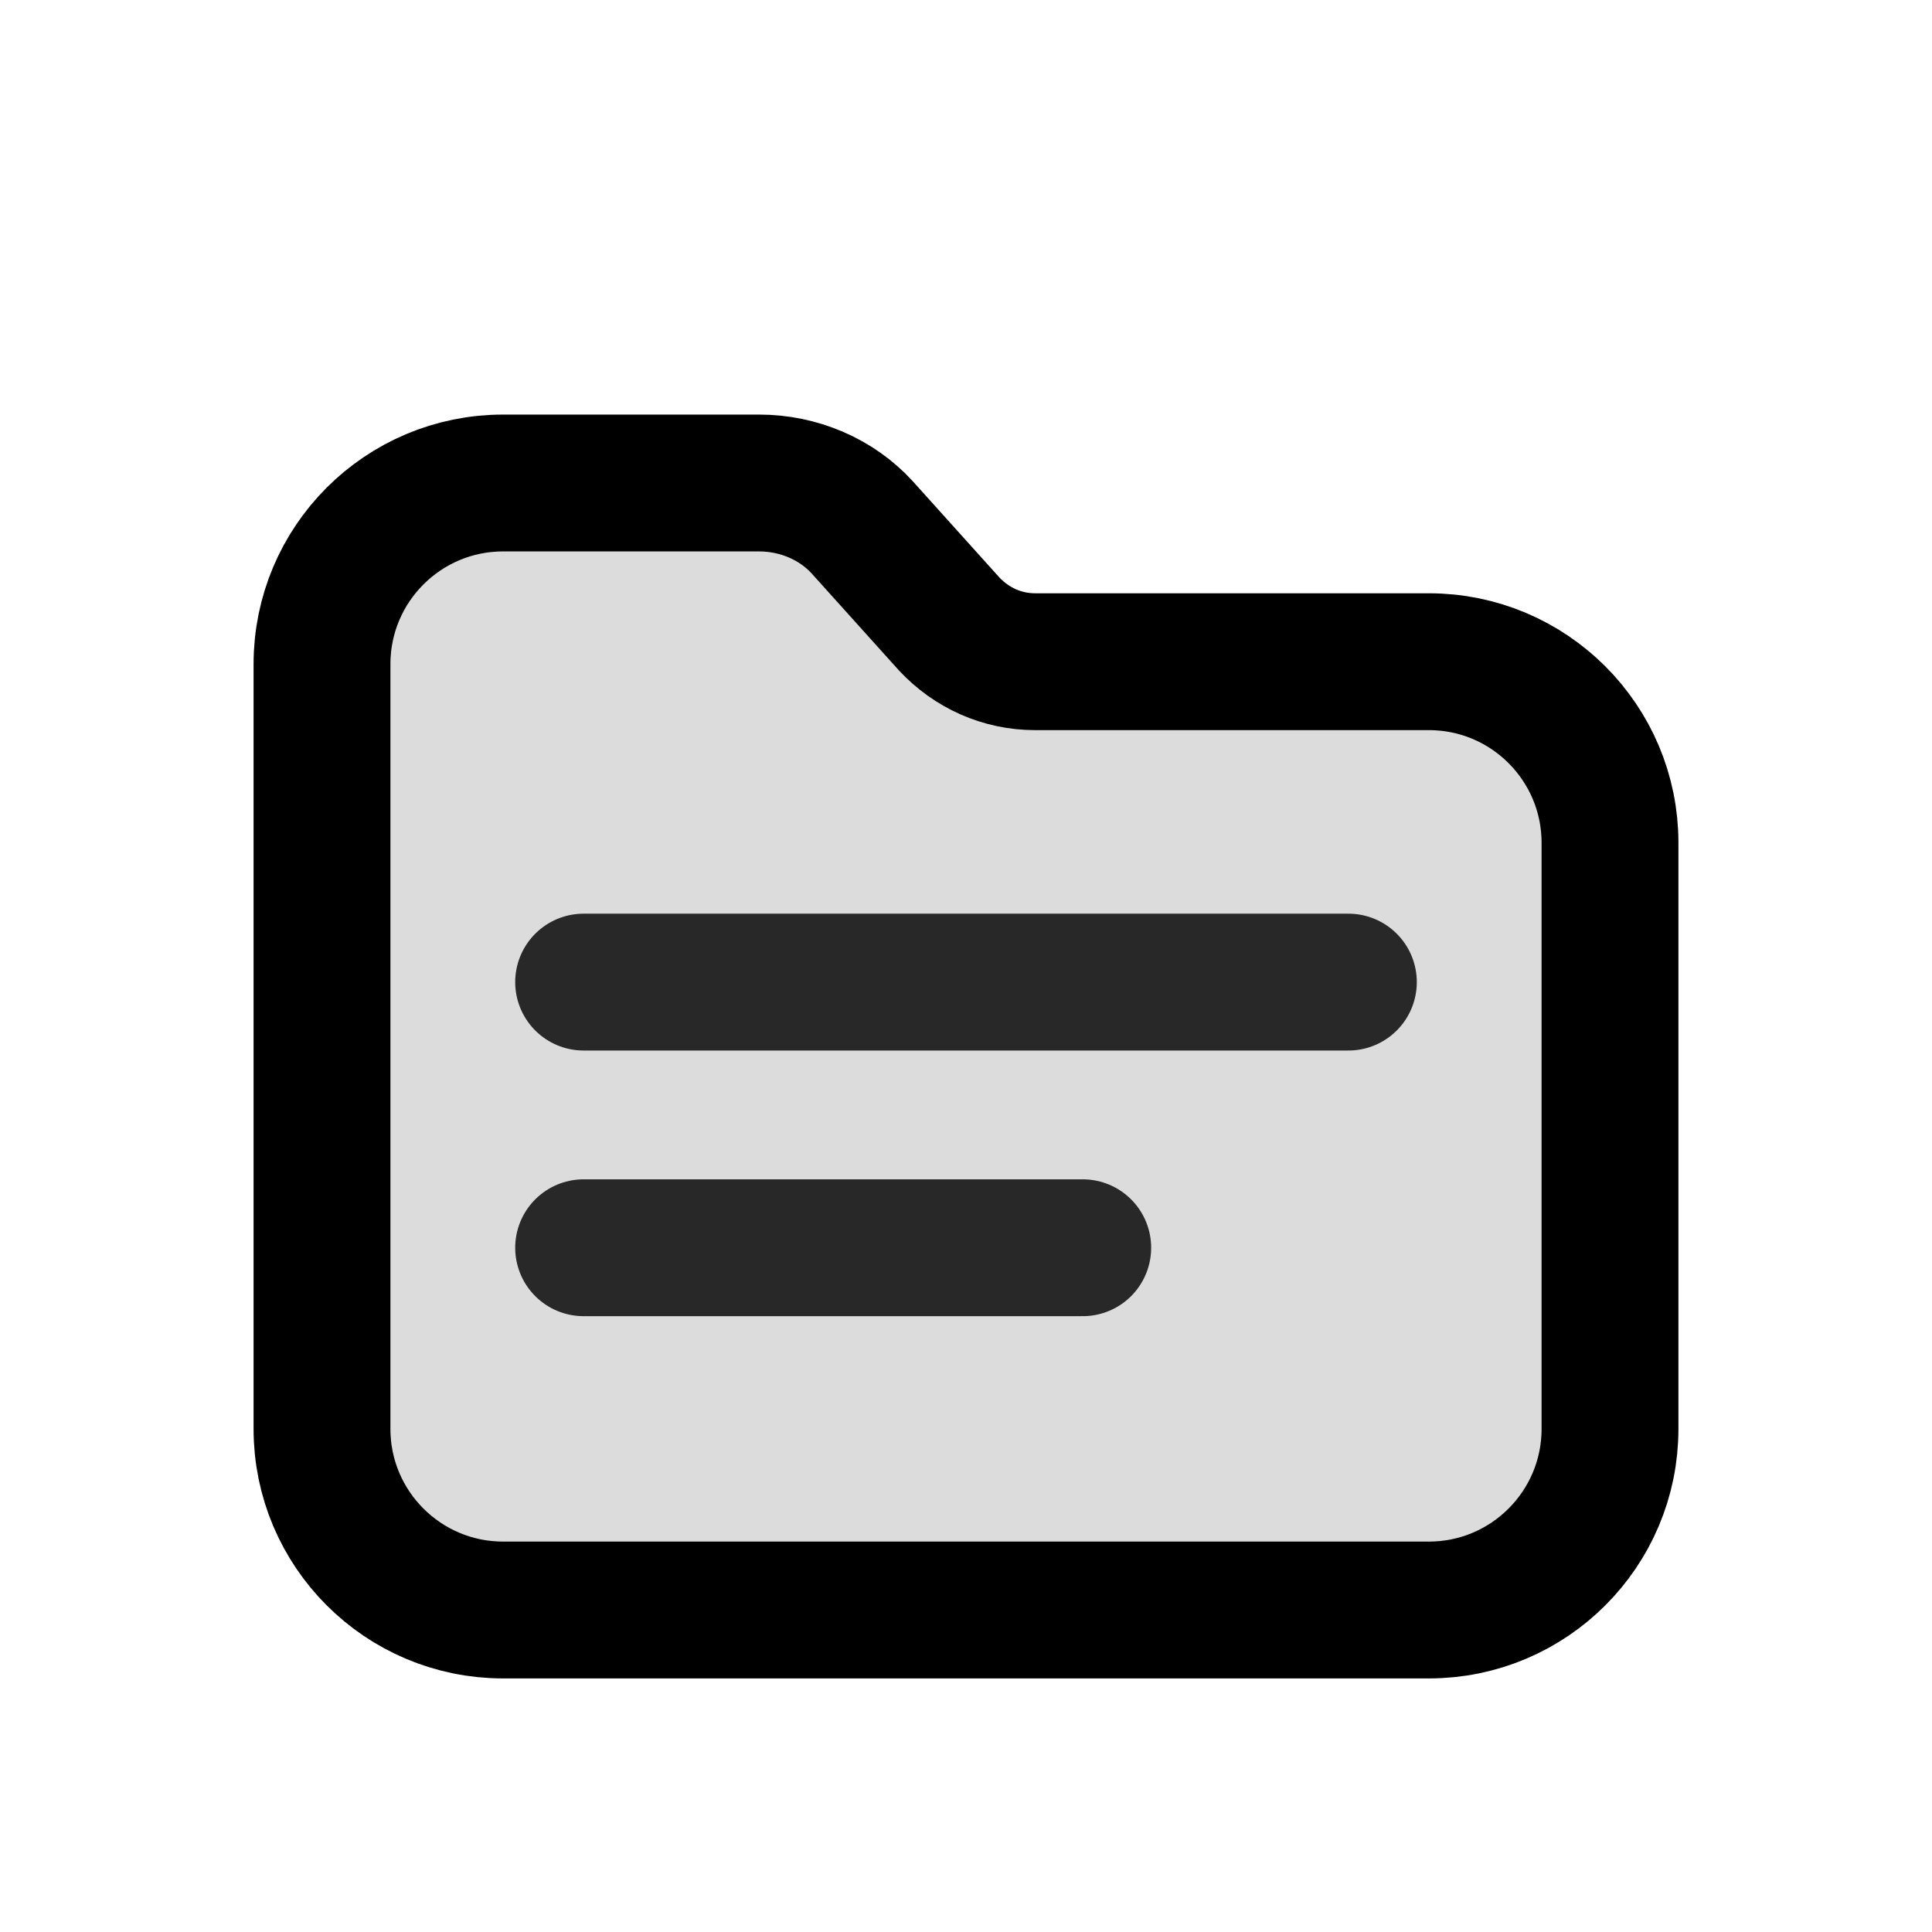
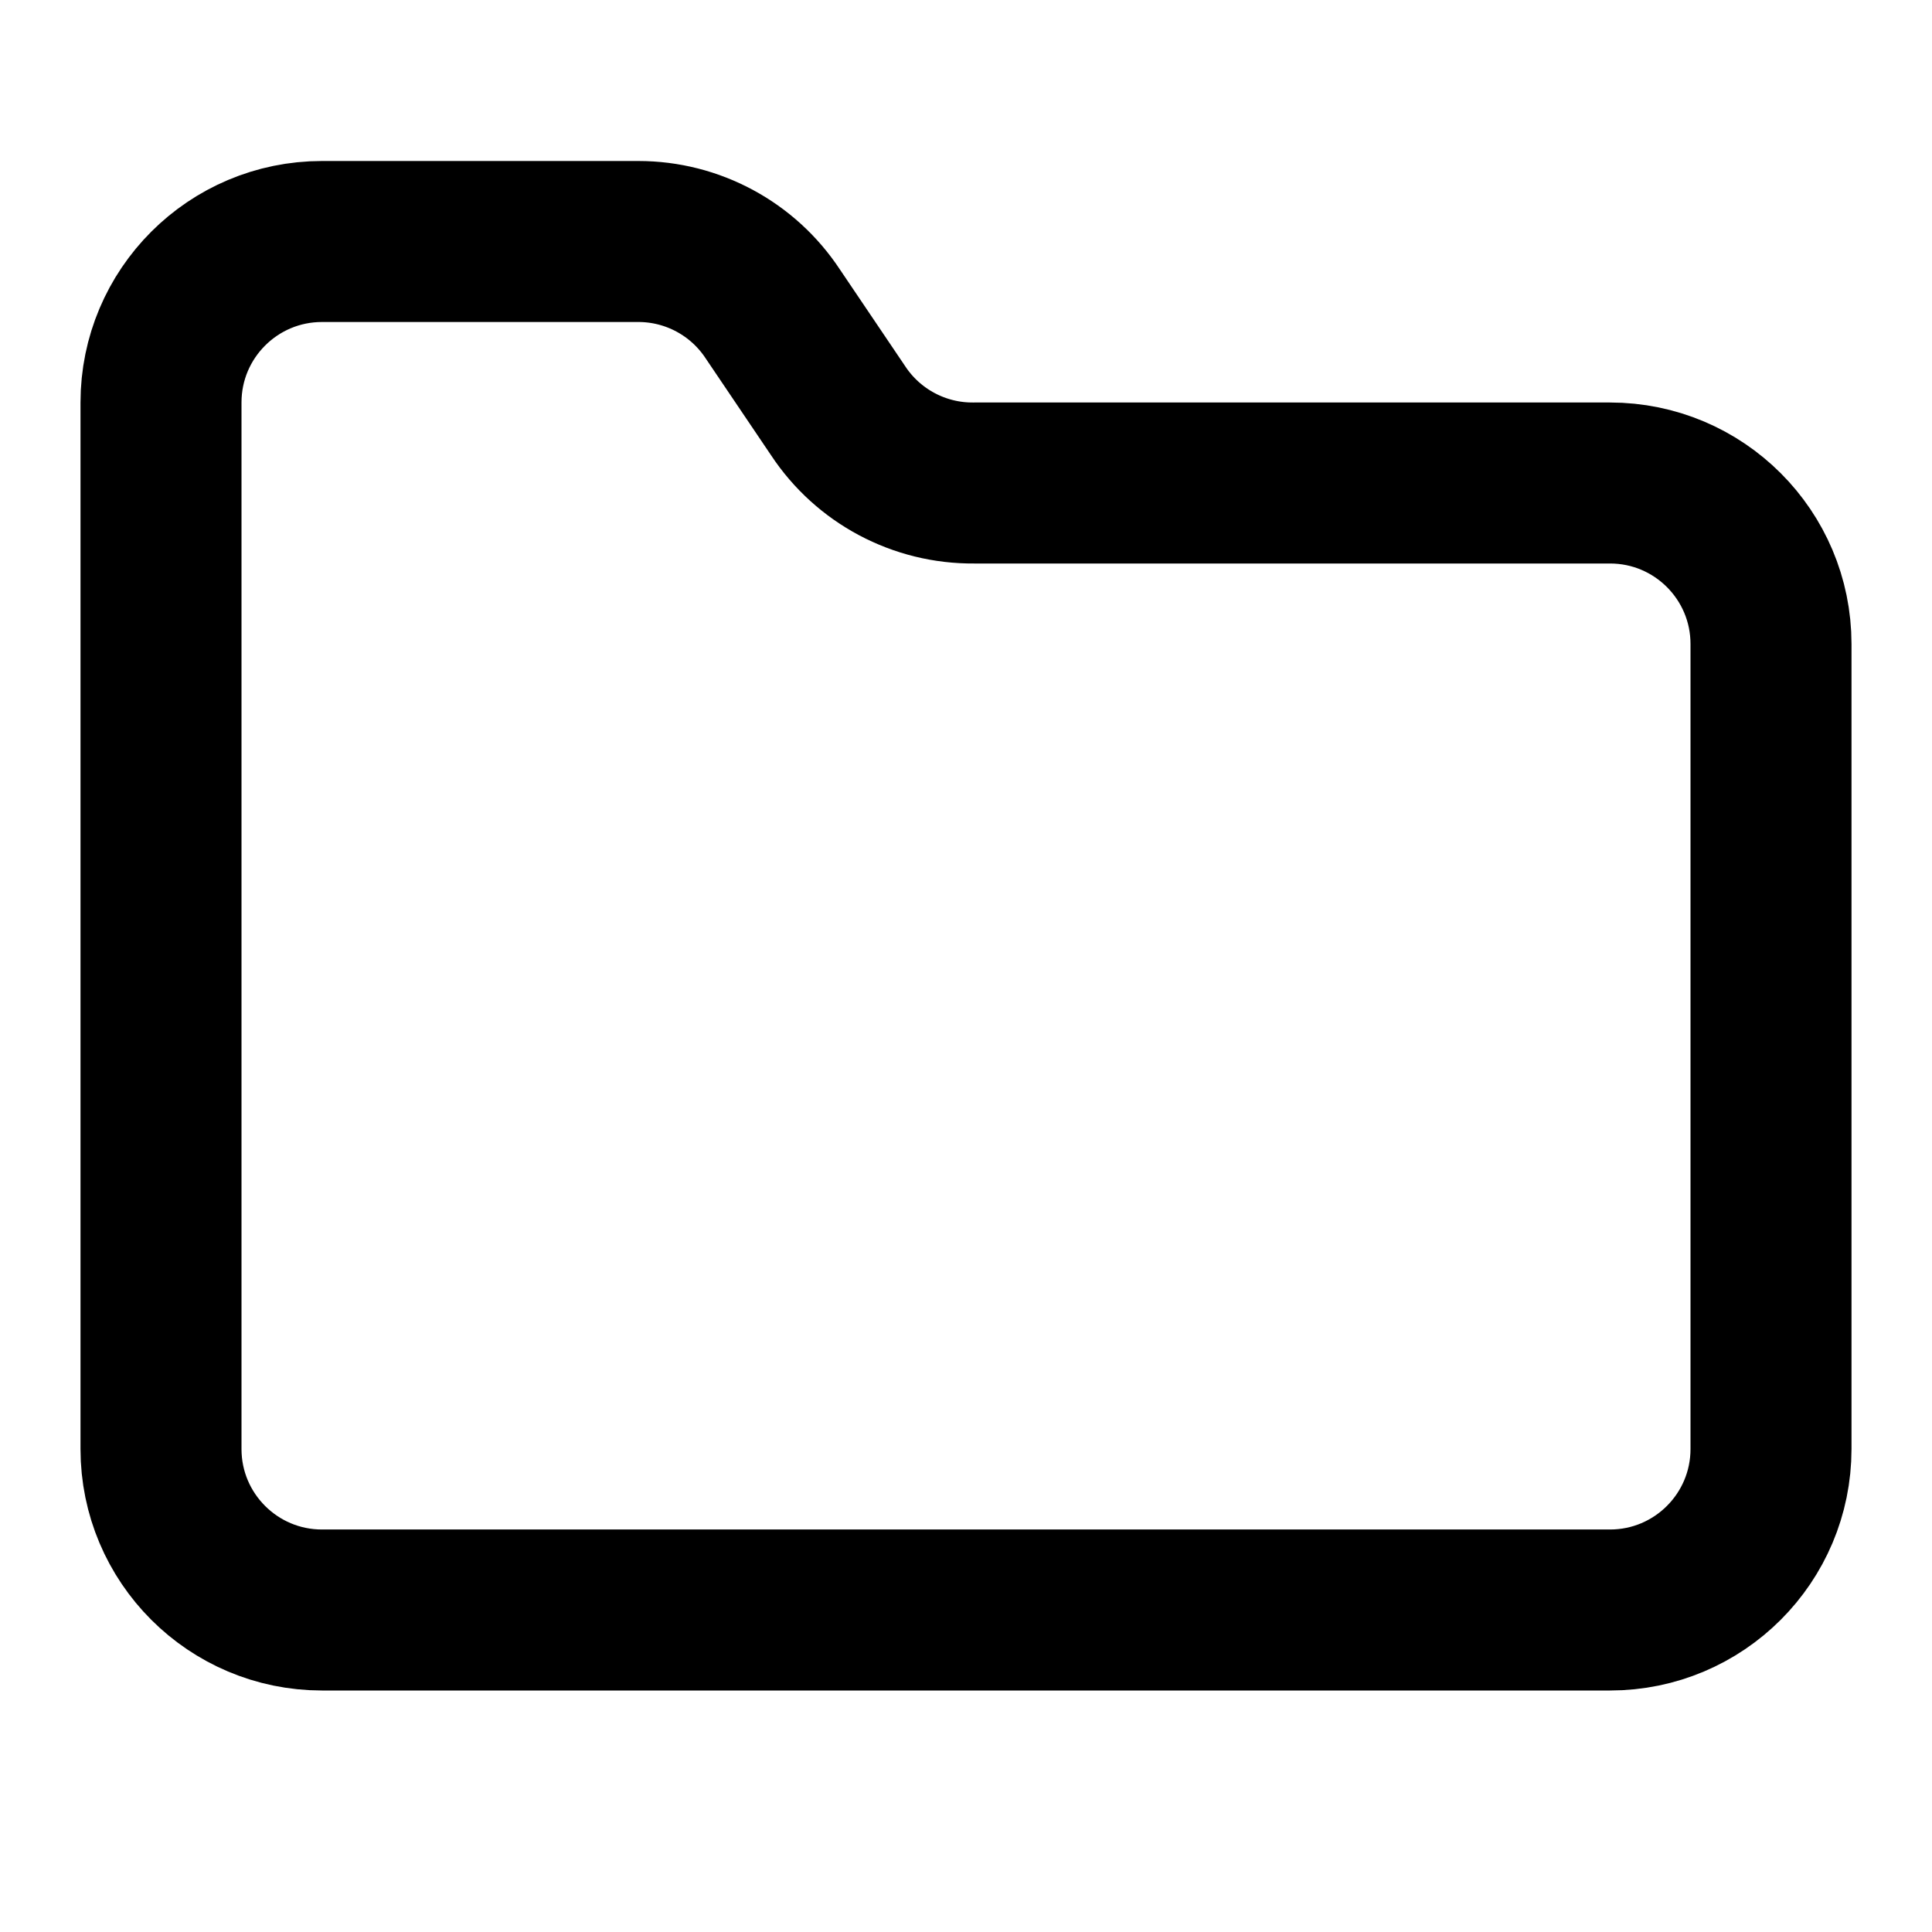
- <svg xmlns="http://www.w3.org/2000/svg" width="24" height="24" viewBox="0 0 24 24" fill="none">
-   <path d="M4 8.25A2.25 2.25 0 0 1 6.25 6h3.18c.49 0 .96.2 1.28.55l1.08 1.2c.28.3.66.47 1.07.47h4.89A2.25 2.25 0 0 1 20 10.47v7.28A2.25 2.25 0 0 1 17.75 20H6.25A2.25 2.25 0 0 1 4 17.75z" fill="currentColor" opacity=".14" />
-   <path d="M4 8.25A2.25 2.25 0 0 1 6.25 6h3.18c.49 0 .96.2 1.28.55l1.08 1.2c.28.3.66.47 1.07.47h4.89A2.25 2.25 0 0 1 20 10.47v7.28A2.25 2.25 0 0 1 17.75 20H6.25A2.25 2.25 0 0 1 4 17.75z" stroke="currentColor" stroke-width="1.7" stroke-linejoin="round" />
-   <path d="M7.25 12.2h9.5m-9.5 3.3h6.2" stroke="currentColor" stroke-width="1.7" stroke-linecap="round" opacity=".82" />
+ <svg xmlns="http://www.w3.org/2000/svg" width="24" height="24" viewBox="0 0 24 24" fill="none" stroke="currentColor" stroke-width="2" stroke-linecap="round" stroke-linejoin="round">
+   <path d="M20 20a2 2 0 0 0 2-2V8a2 2 0 0 0-2-2h-7.9a2 2 0 0 1-1.69-.9L9.6 3.9A2 2 0 0 0 7.93 3H4a2 2 0 0 0-2 2v13a2 2 0 0 0 2 2Z" />
</svg>
